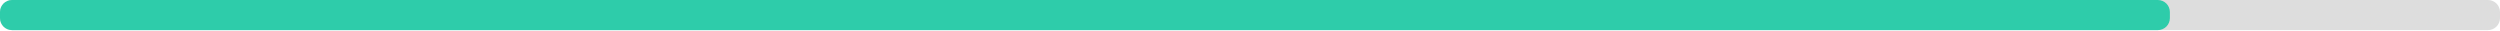
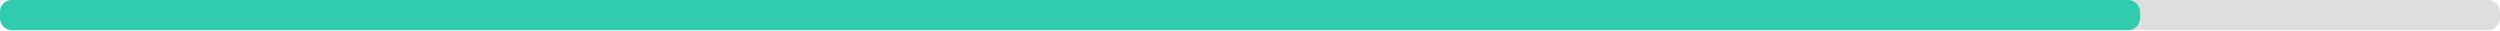
<svg xmlns="http://www.w3.org/2000/svg" width="830" height="10">
  <g>
    <rect style="fill: #ddd;" height="10" width="830" rx="4" y="0" x="0" />
-     <rect style="fill: #2eccaa;" height="10" width="720.4" rx="4" y="0" x="0" />
+     <rect style="fill: #2eccaa;" height="10" width="710.5" rx="4" y="0" x="0" />
  </g>
</svg>
